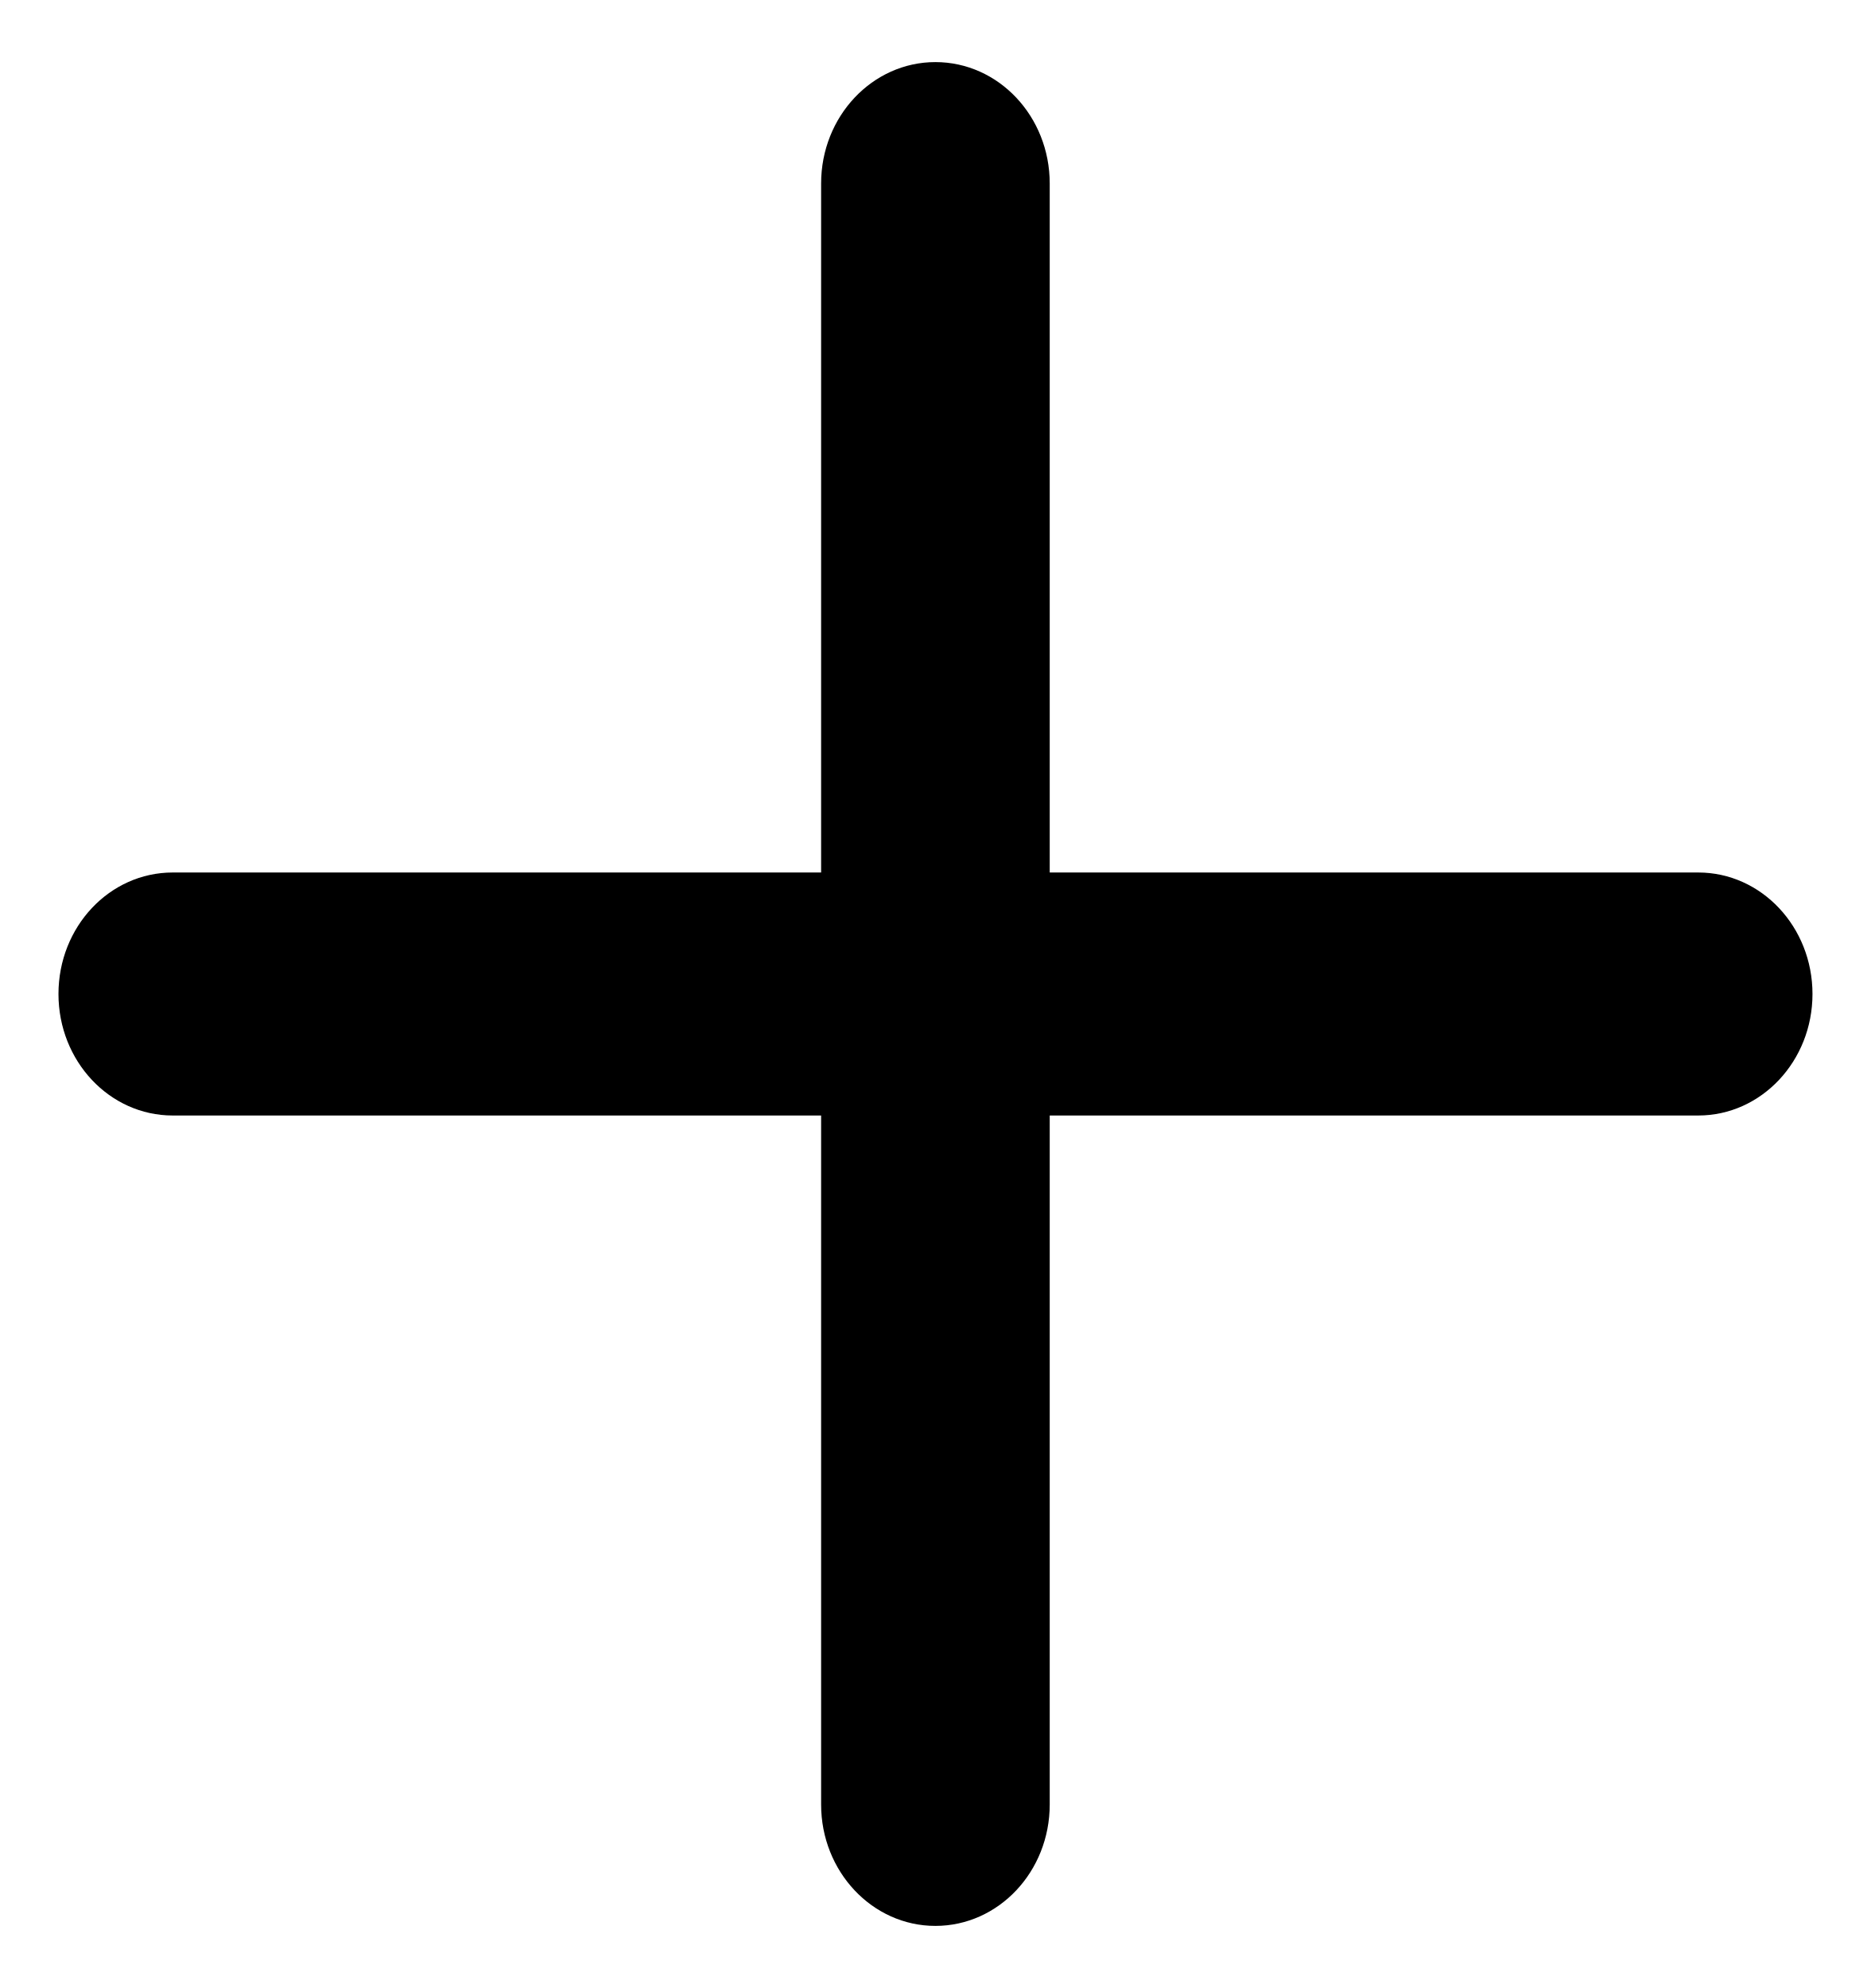
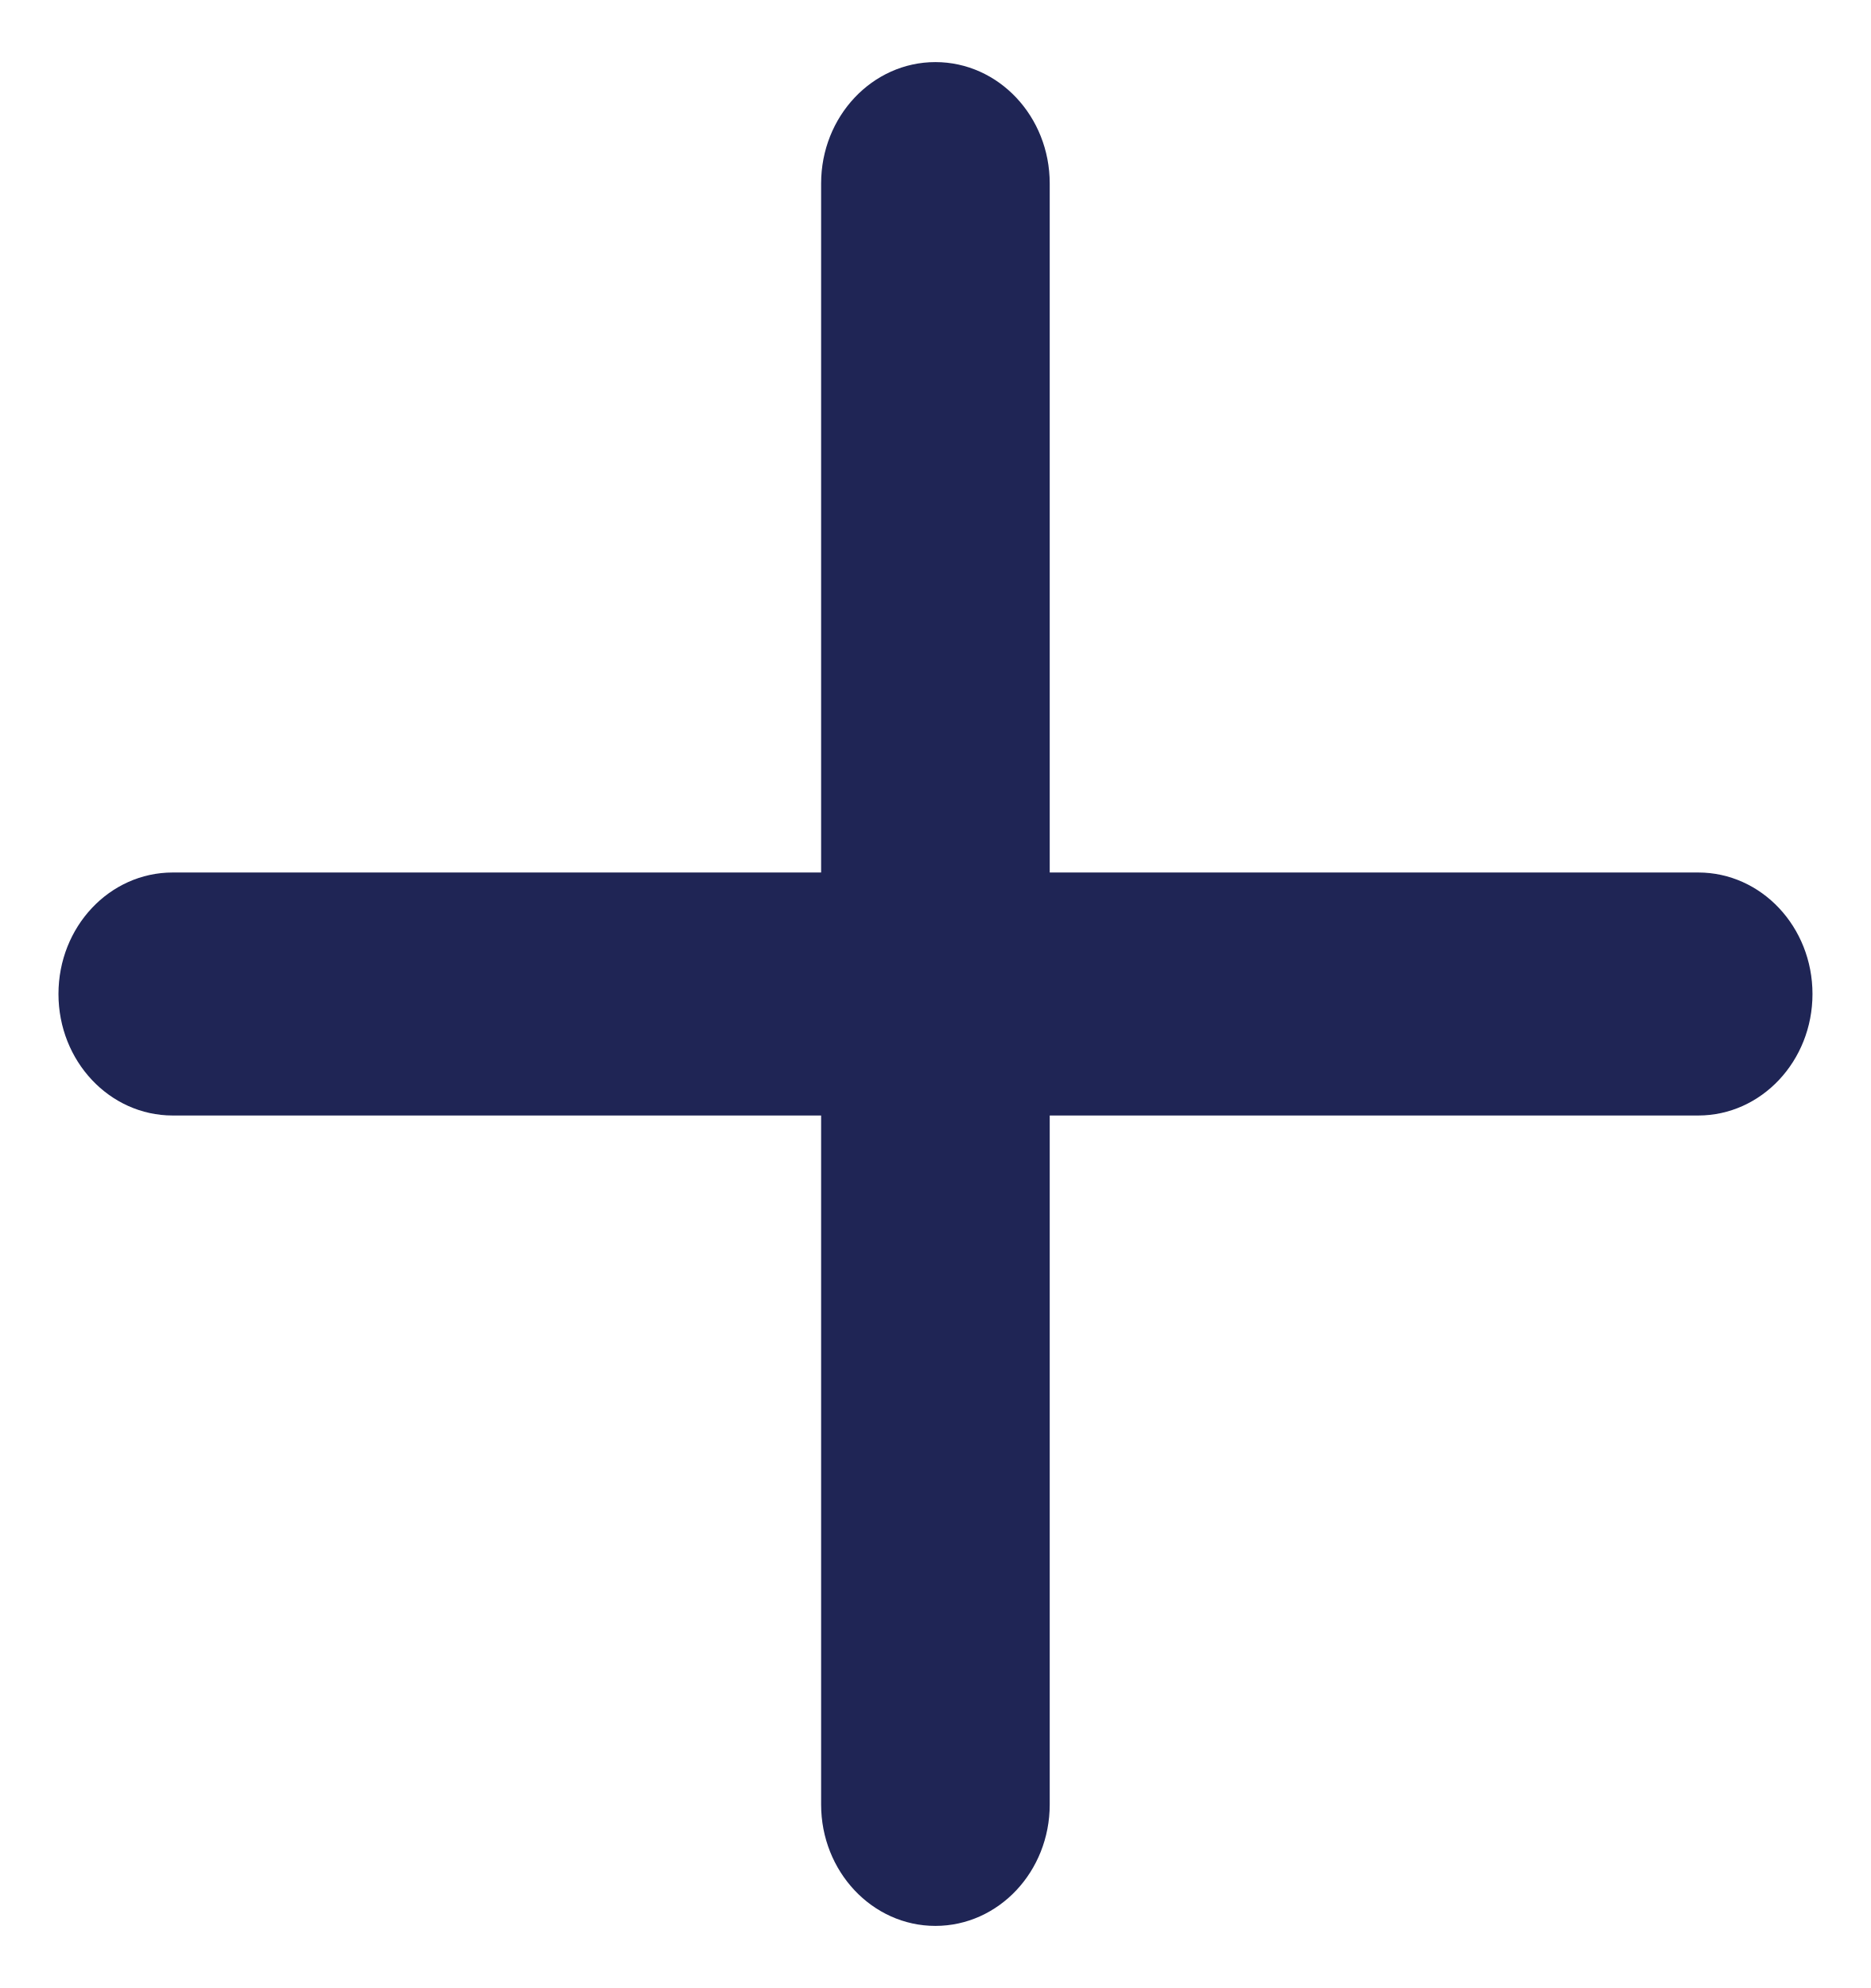
<svg xmlns="http://www.w3.org/2000/svg" width="16px" height="17px" viewBox="0 0 16 17" version="1.1">
  <g id="Asset-Artboard-Page" stroke="none" stroke-width="1" fill="none" fill-rule="evenodd">
-     <path d="M8.977,7.461 L8.977,1.569 C8.977,0.996 8.54,0.531 7.999,0.531 C7.46,0.531 7.022,0.996 7.022,1.569 L7.022,7.461 L1.477,7.461 C0.936,7.461 0.5,7.926 0.5,8.5 C0.5,9.073 0.936,9.539 1.477,9.539 L7.022,9.539 L7.022,15.431 C7.022,16.004 7.46,16.469 7.999,16.469 C8.54,16.469 8.977,16.004 8.977,15.431 L8.977,9.539 L14.523,9.539 C15.063,9.539 15.5,9.073 15.5,8.5 C15.5,7.926 15.063,7.461 14.523,7.461 L8.977,7.461 Z" id="path-1" fill="#000000" />
+     <path d="M8.977,7.461 L8.977,1.569 C8.977,0.996 8.54,0.531 7.999,0.531 C7.46,0.531 7.022,0.996 7.022,1.569 L7.022,7.461 L1.477,7.461 C0.936,7.461 0.5,7.926 0.5,8.5 C0.5,9.073 0.936,9.539 1.477,9.539 L7.022,9.539 L7.022,15.431 C7.022,16.004 7.46,16.469 7.999,16.469 C8.54,16.469 8.977,16.004 8.977,15.431 L8.977,9.539 L14.523,9.539 C15.063,9.539 15.5,9.073 15.5,8.5 C15.5,7.926 15.063,7.461 14.523,7.461 L8.977,7.461 Z" id="path-1" fill="#1f2555" />
  </g>
</svg>
